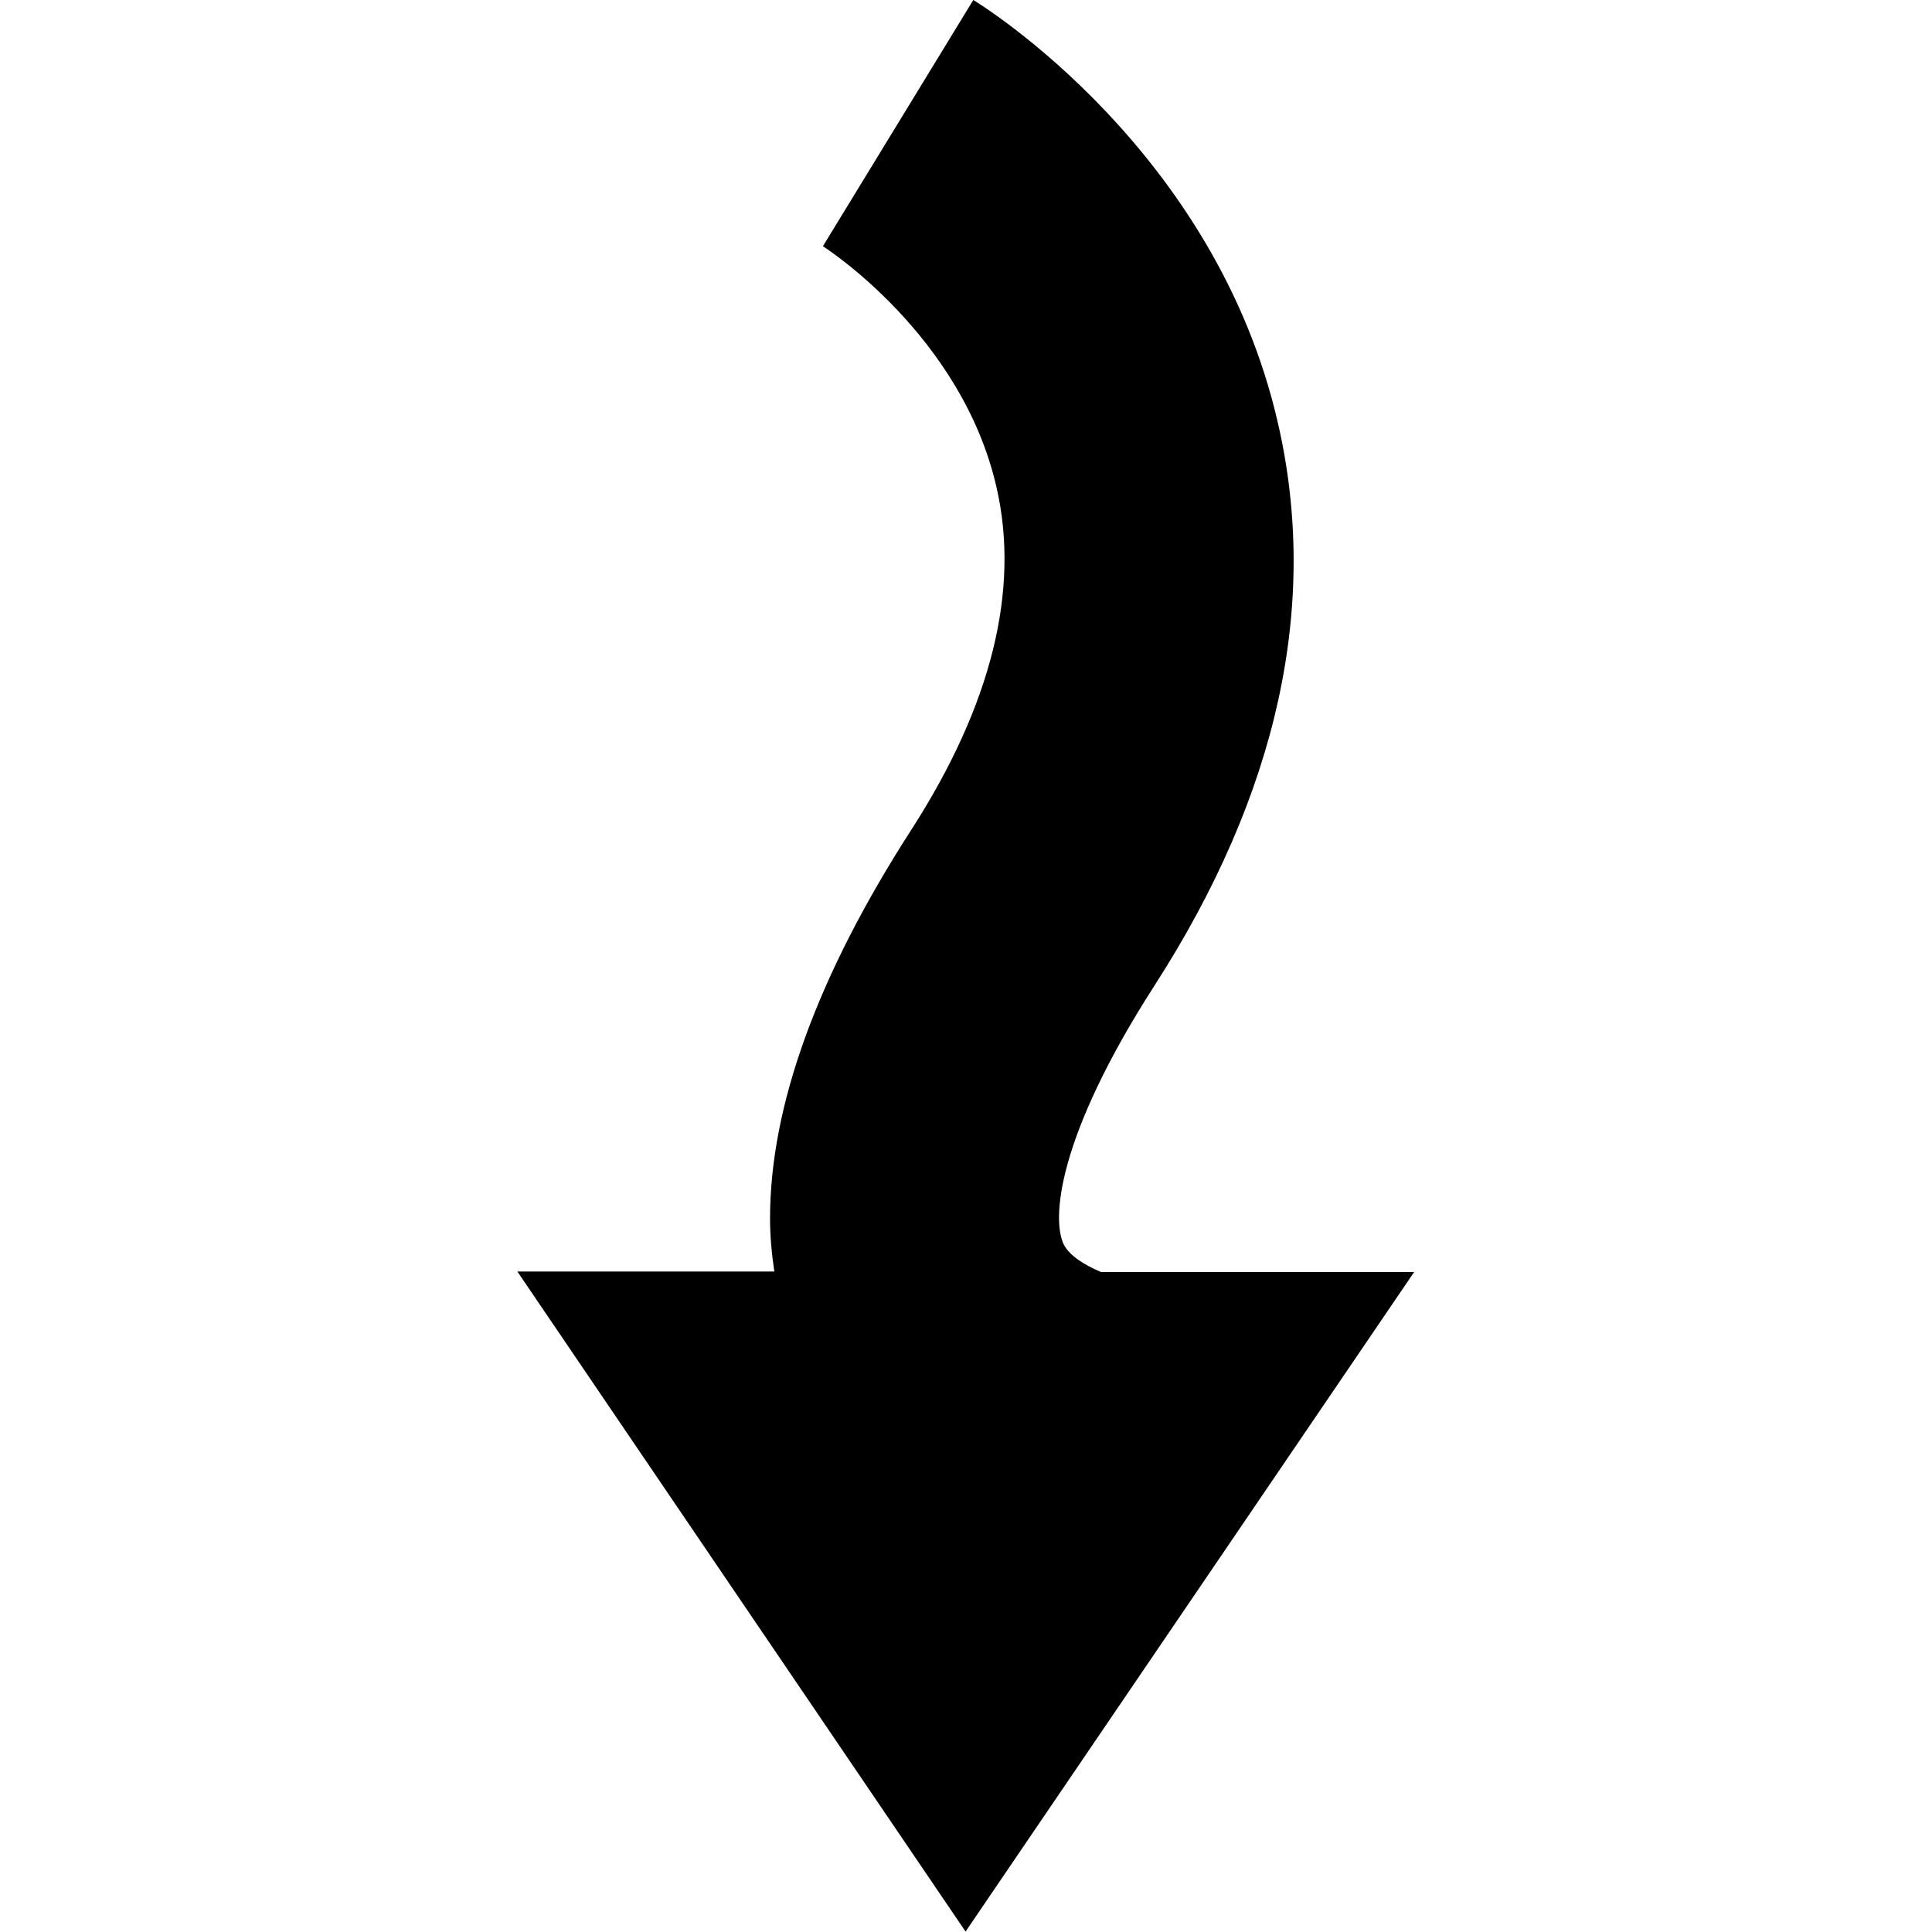
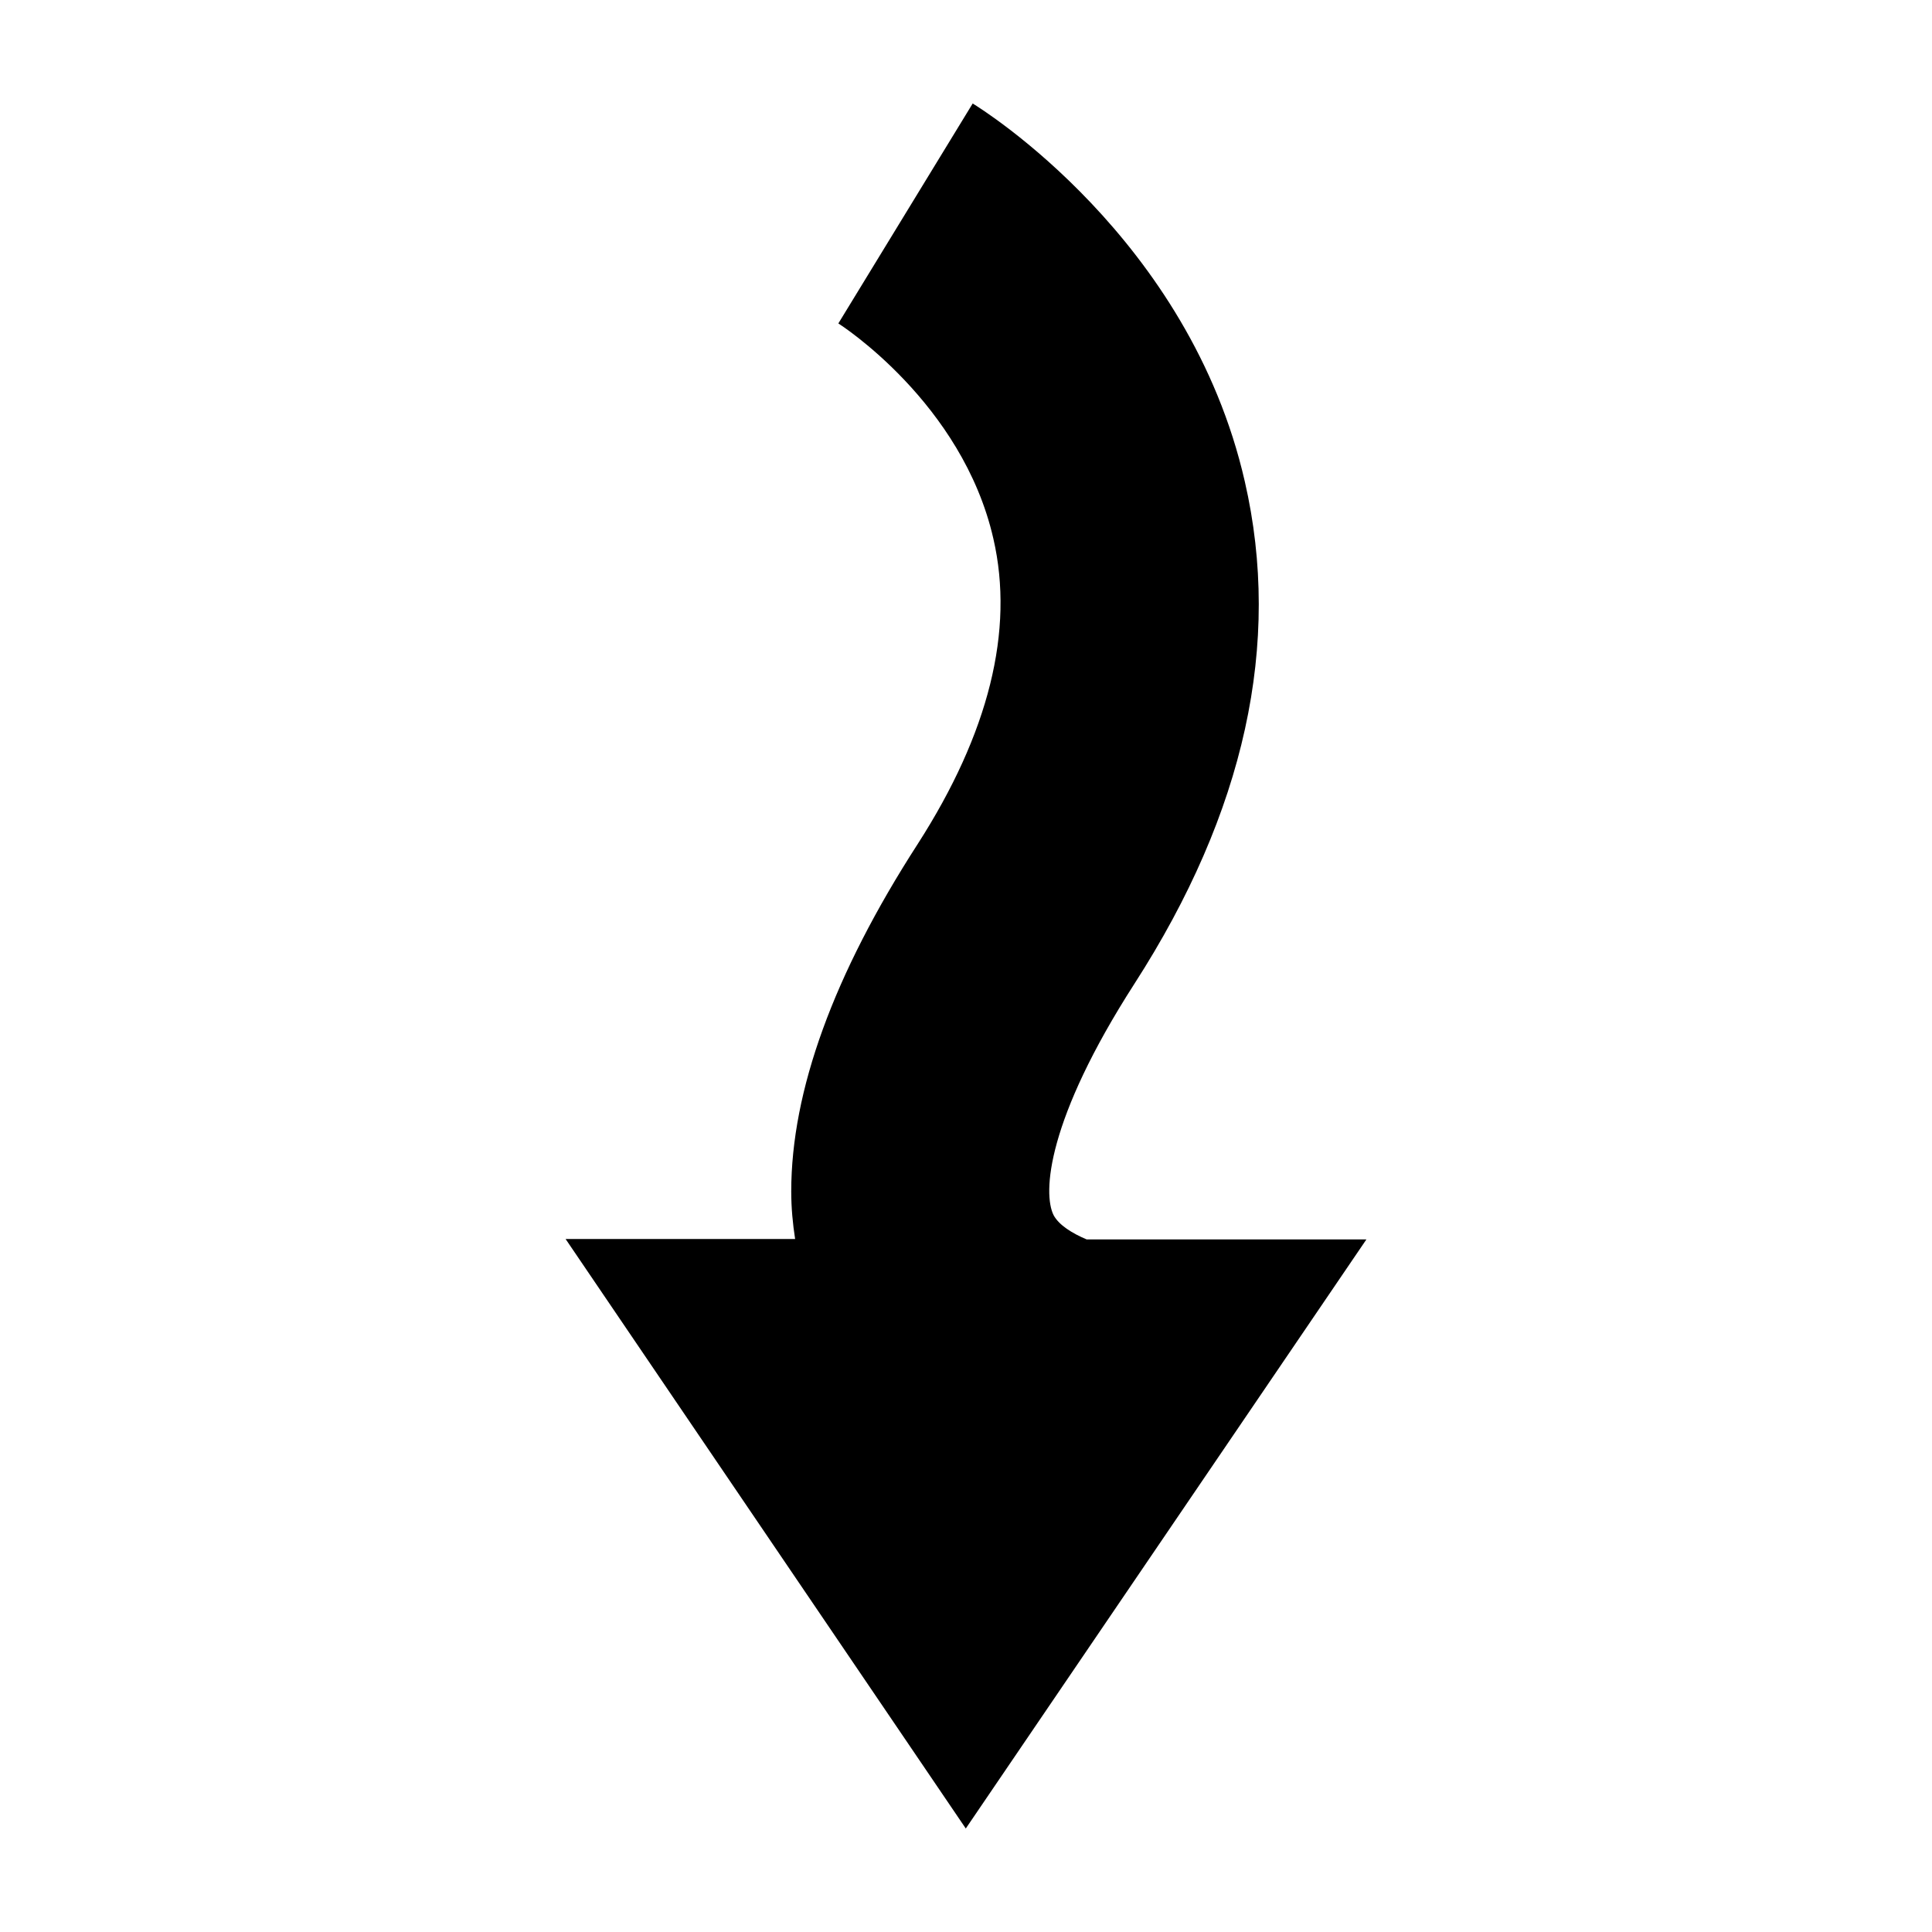
- <svg xmlns="http://www.w3.org/2000/svg" version="1.1" id="Layer_1" x="0px" y="0px" viewBox="0 0 449.6 449.5" style="enable-background:new 0 0 449.6 449.5;" xml:space="preserve">
-   <path d="M224.7,449.5l104.4-153.5h-72.9c-3.8-1.6-7.2-3.7-8.6-6.3c-2.9-5.7-1.8-24.8,21.1-60.4c28.7-44.6,38.4-88.6,28.7-130.8  C282.9,35,228.8,1.4,226.5,0l-35,57.3c0.3,0.2,32.3,20.6,40.4,56.1c5.5,23.9-1.2,50.7-19.7,79.5c-22,34.1-33,64.5-33,90.6  c0,4.3,0.4,8.4,1,12.4h-59.8L224.7,449.5z" />
+ <svg xmlns="http://www.w3.org/2000/svg" version="1.1" id="Layer_1" x="0px" y="0px" viewBox="0 0 1792 1792" style="enable-background:new 0 0 1792 1792;" xml:space="preserve">
+   <path d="M895.8,1696l371.6-546.4h-259.5c-13.5-5.7-25.6-13.2-30.6-22.4c-10.3-20.3-6.4-88.3,75.1-215  c102.2-158.8,136.7-315.4,102.2-465.6C1103,220.6,910.4,101,902.2,96L777.6,300c1.1,0.7,115,73.3,143.8,199.7  c19.6,85.1-4.3,180.5-70.1,283C773,904,733.9,1012.2,733.9,1105.1c0,15.3,1.4,29.9,3.6,44.1H524.6L895.8,1696z" />
</svg>
